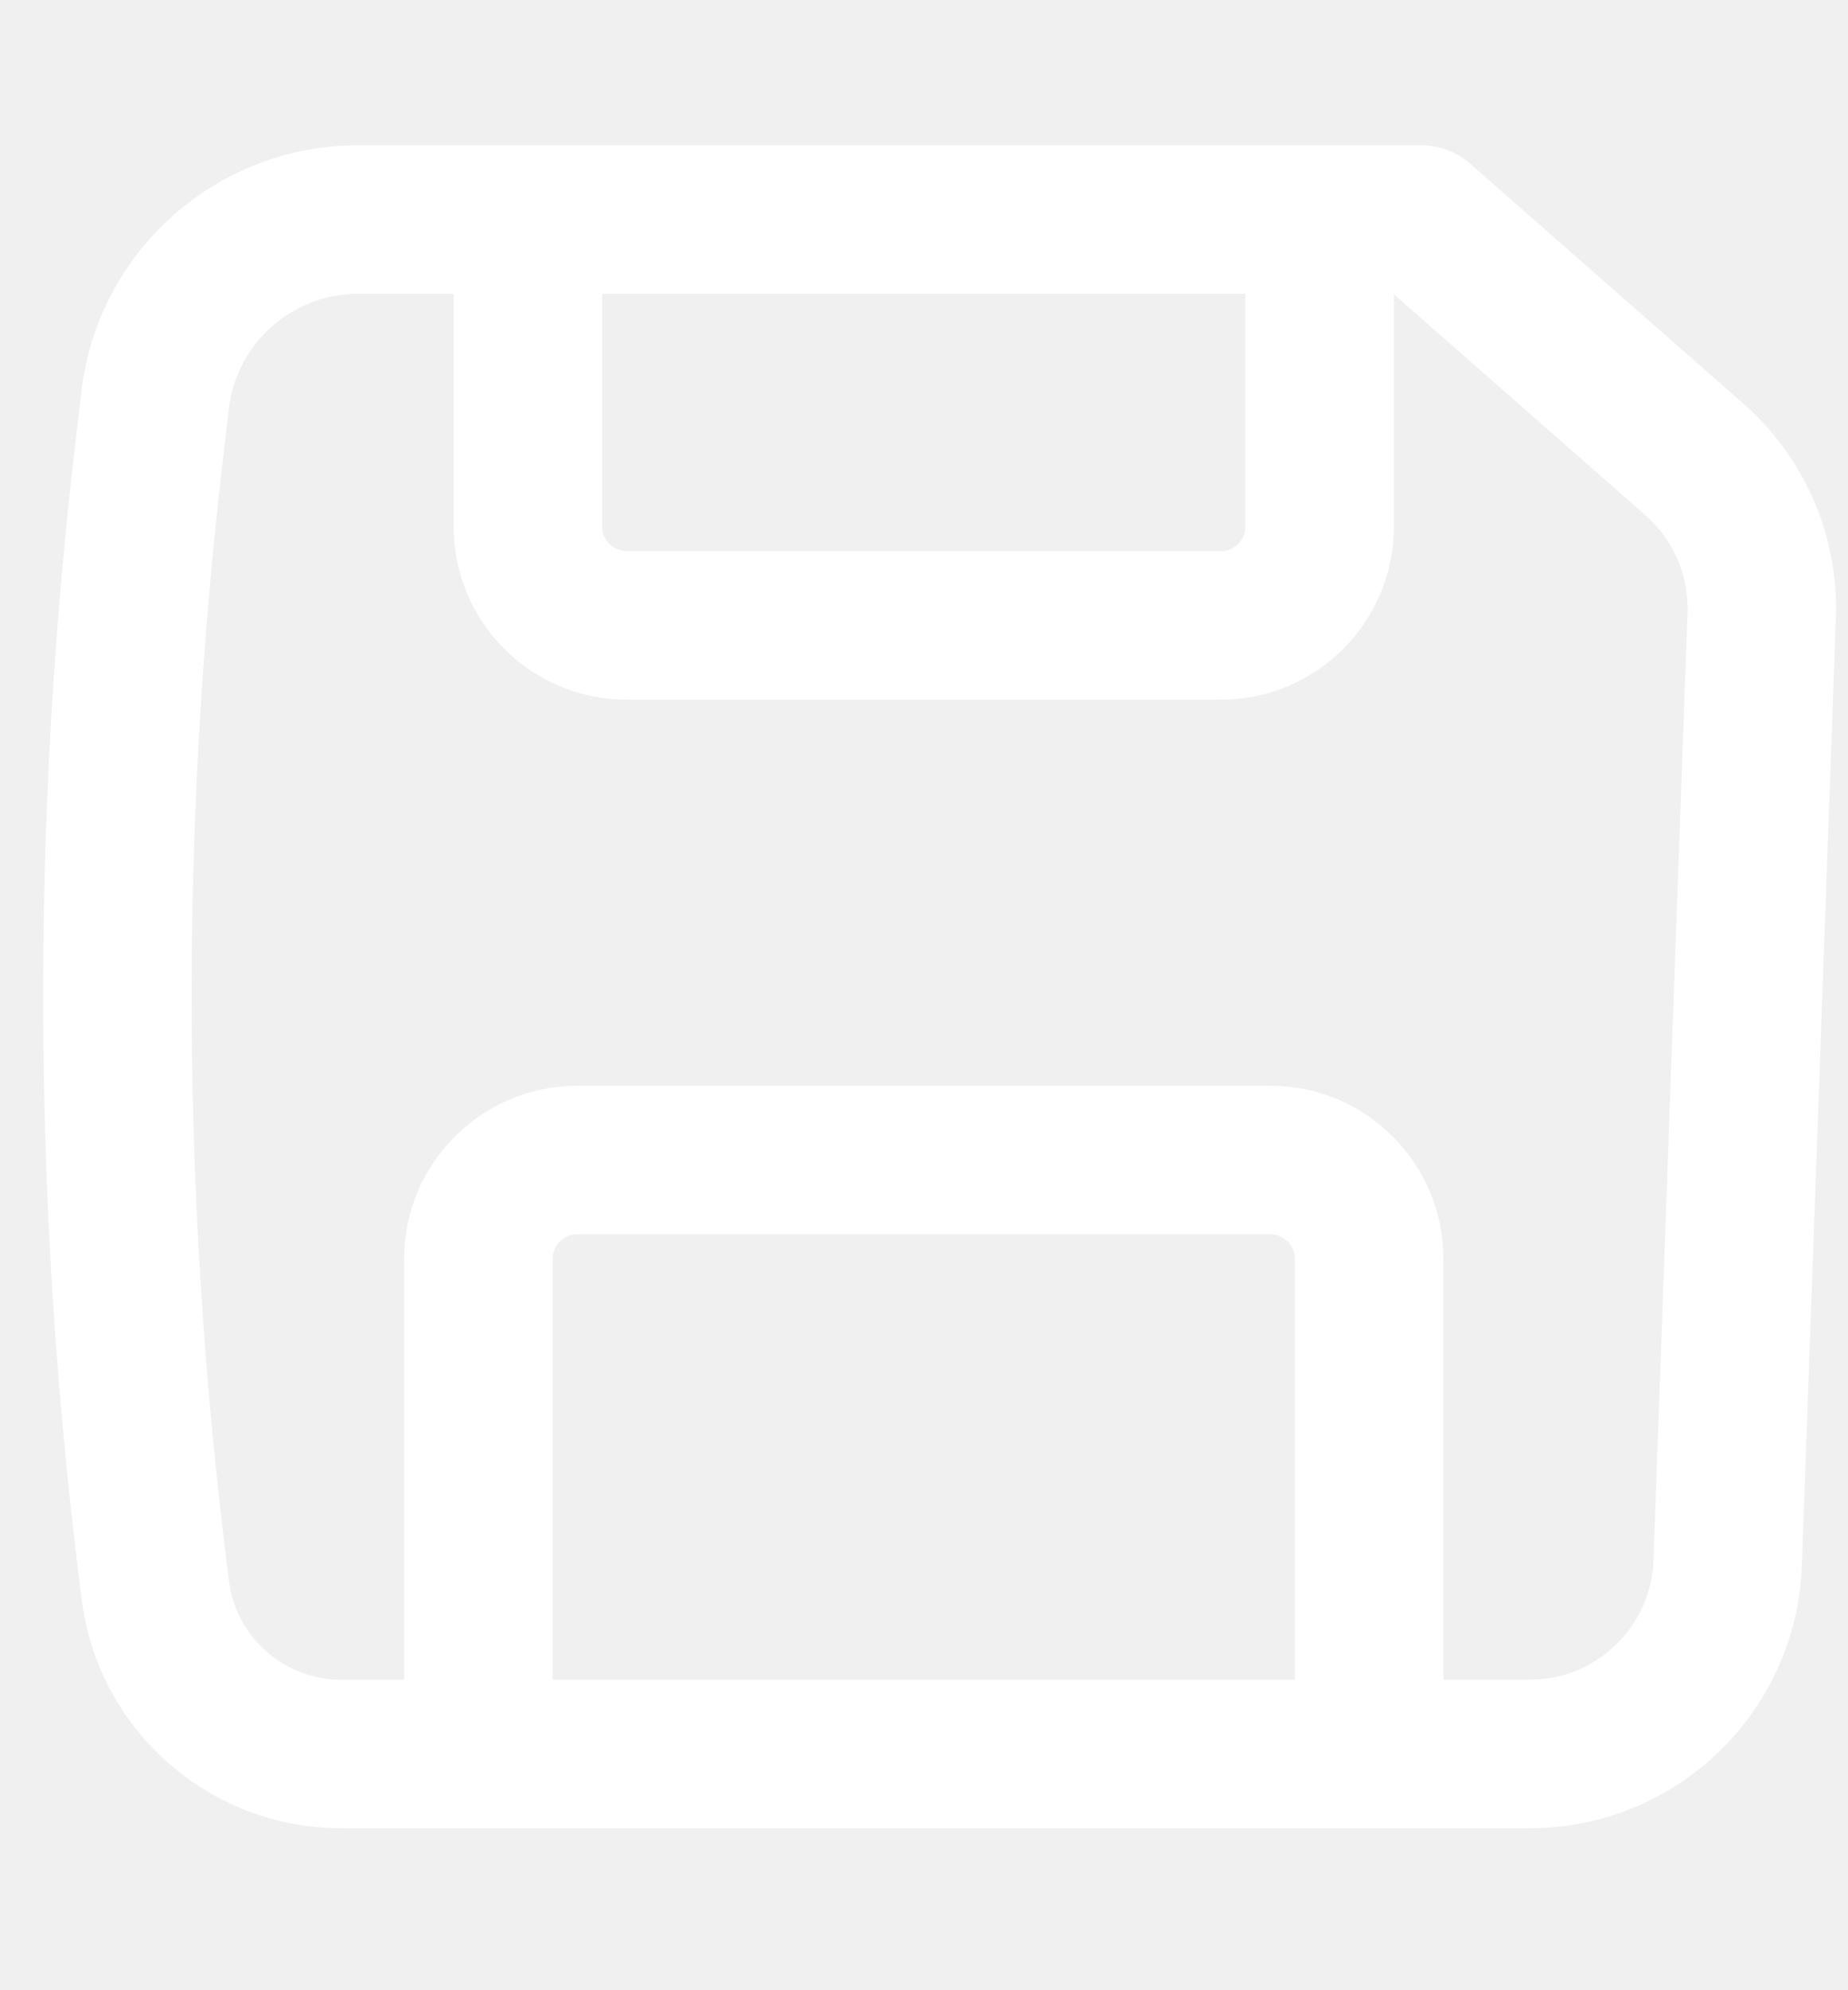
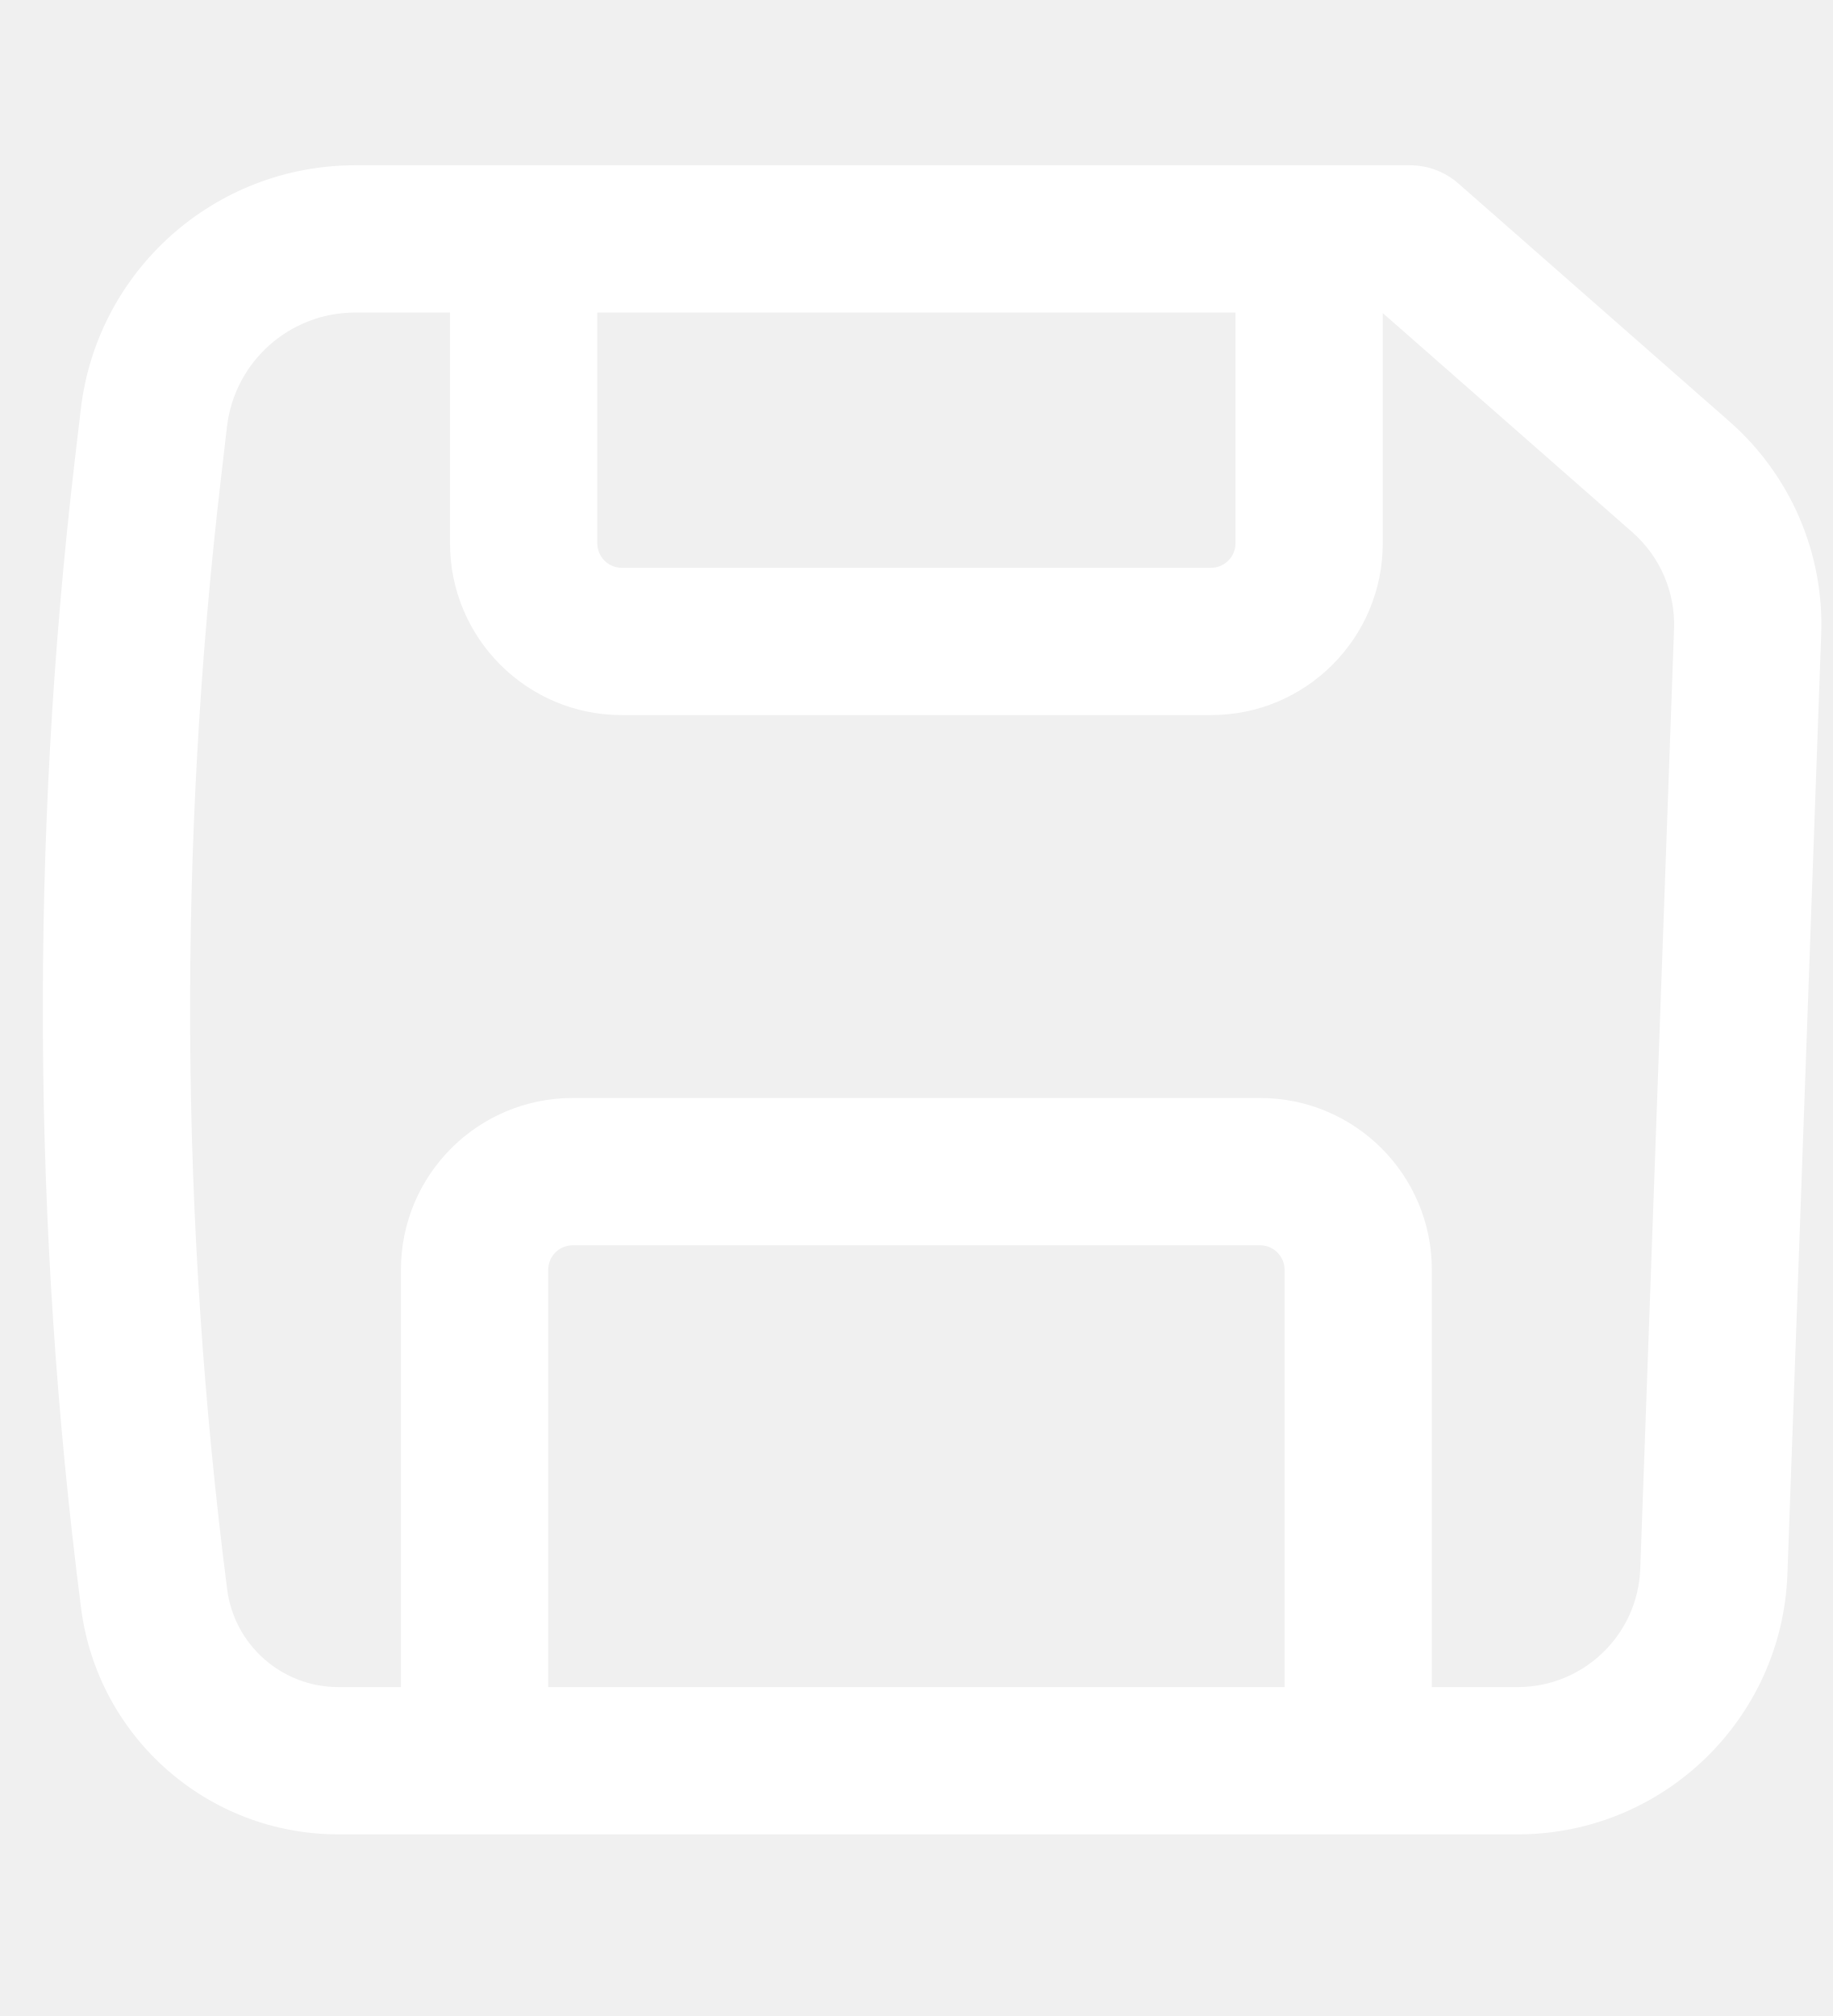
- <svg xmlns="http://www.w3.org/2000/svg" width="26" height="28" viewBox="0 0 28 27" fill="none">
+ <svg xmlns="http://www.w3.org/2000/svg" width="20" height="22" viewBox="0 0 28 27" fill="none">
  <path fill-rule="evenodd" clip-rule="evenodd" d="M1.234 4.355C1.482 2.228 3.284 0.625 5.425 0.625H21.539C21.813 0.625 22.076 0.724 22.282 0.905L26.422 4.54C27.353 5.358 27.868 6.55 27.823 7.788L27.307 22.148C27.227 24.367 25.405 26.125 23.185 26.125H5.169C3.175 26.125 1.491 24.643 1.238 22.665C0.493 16.847 0.461 10.961 1.142 5.136L1.234 4.355ZM5.425 2.875C4.426 2.875 3.585 3.624 3.468 4.616L3.377 5.397C2.717 11.041 2.748 16.743 3.47 22.379C3.579 23.234 4.307 23.875 5.169 23.875H6.125V17.5C6.125 16.05 7.3 14.875 8.75 14.875H19.25C20.7 14.875 21.875 16.05 21.875 17.5V23.875H23.185C24.194 23.875 25.022 23.076 25.059 22.067L25.575 7.707C25.595 7.145 25.361 6.603 24.938 6.231L21.125 2.883V6.4C21.125 7.85 19.95 9.025 18.5 9.025H9.5C8.05 9.025 6.875 7.85 6.875 6.4V2.875H5.425ZM9.125 2.875V6.4C9.125 6.607 9.293 6.775 9.5 6.775H18.5C18.707 6.775 18.875 6.607 18.875 6.4V2.875H9.125ZM19.625 23.875H8.375V17.5C8.375 17.293 8.543 17.125 8.75 17.125H19.25C19.457 17.125 19.625 17.293 19.625 17.5V23.875Z" fill="white" />
</svg>
